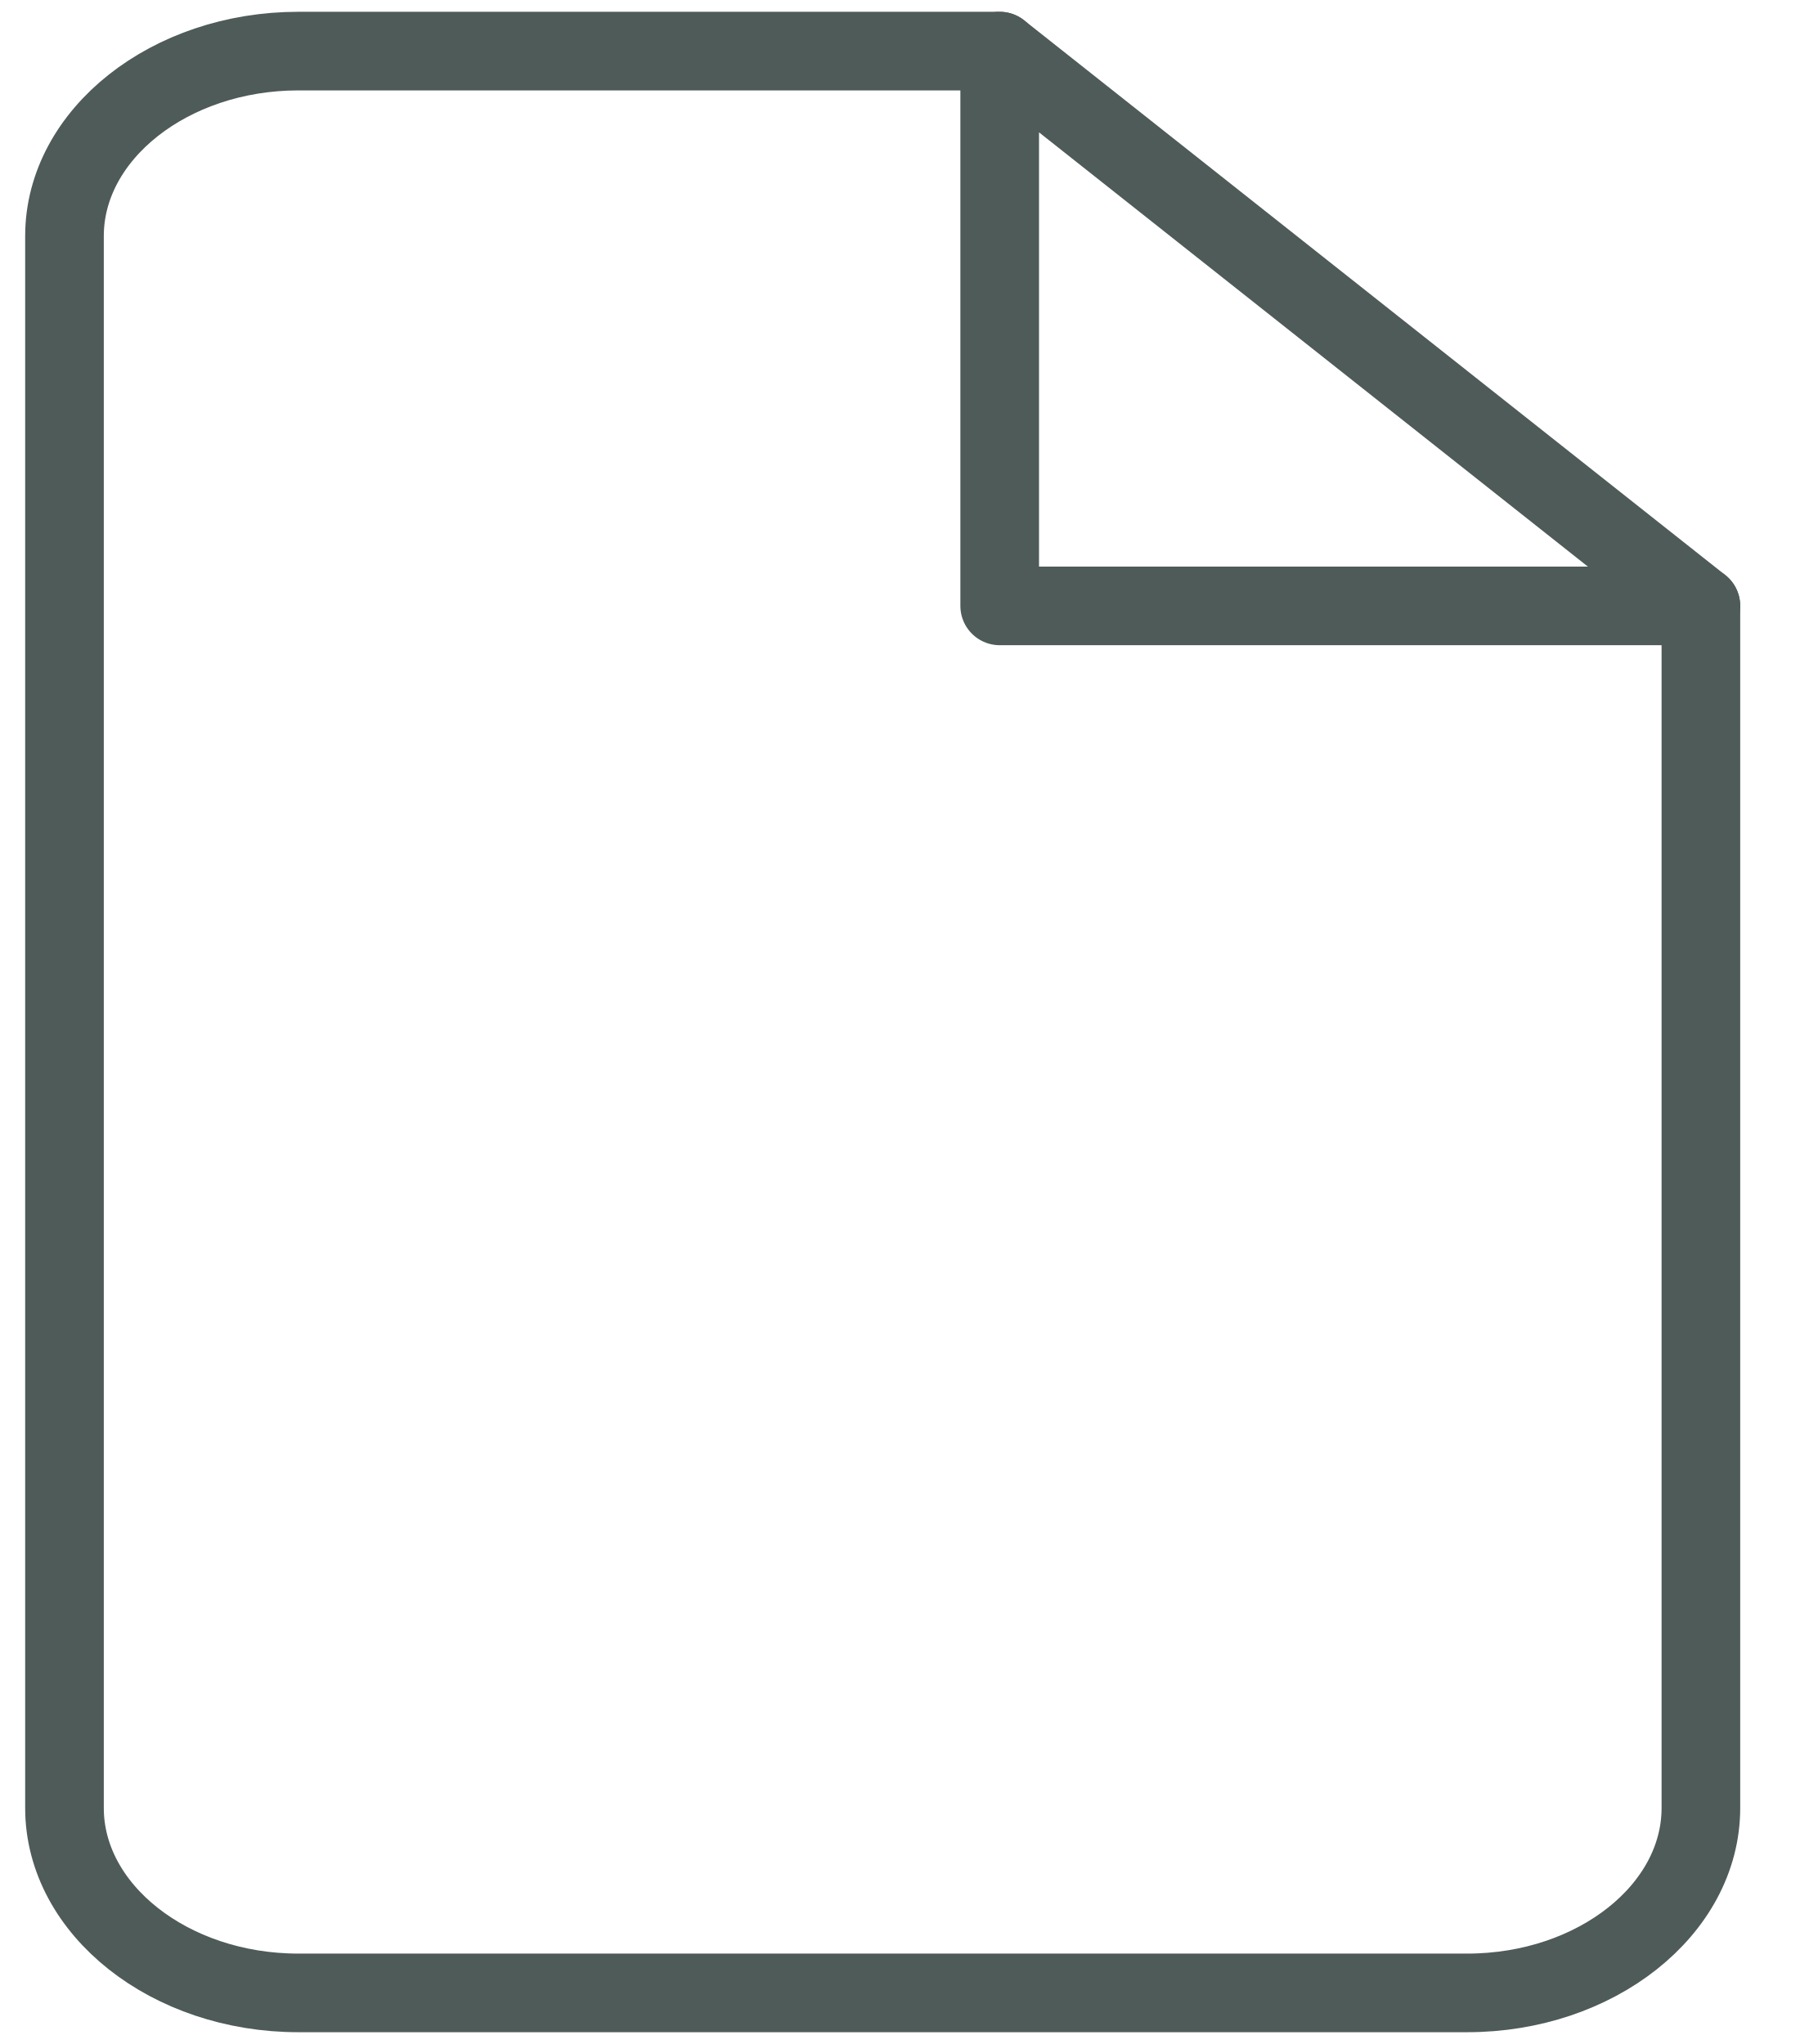
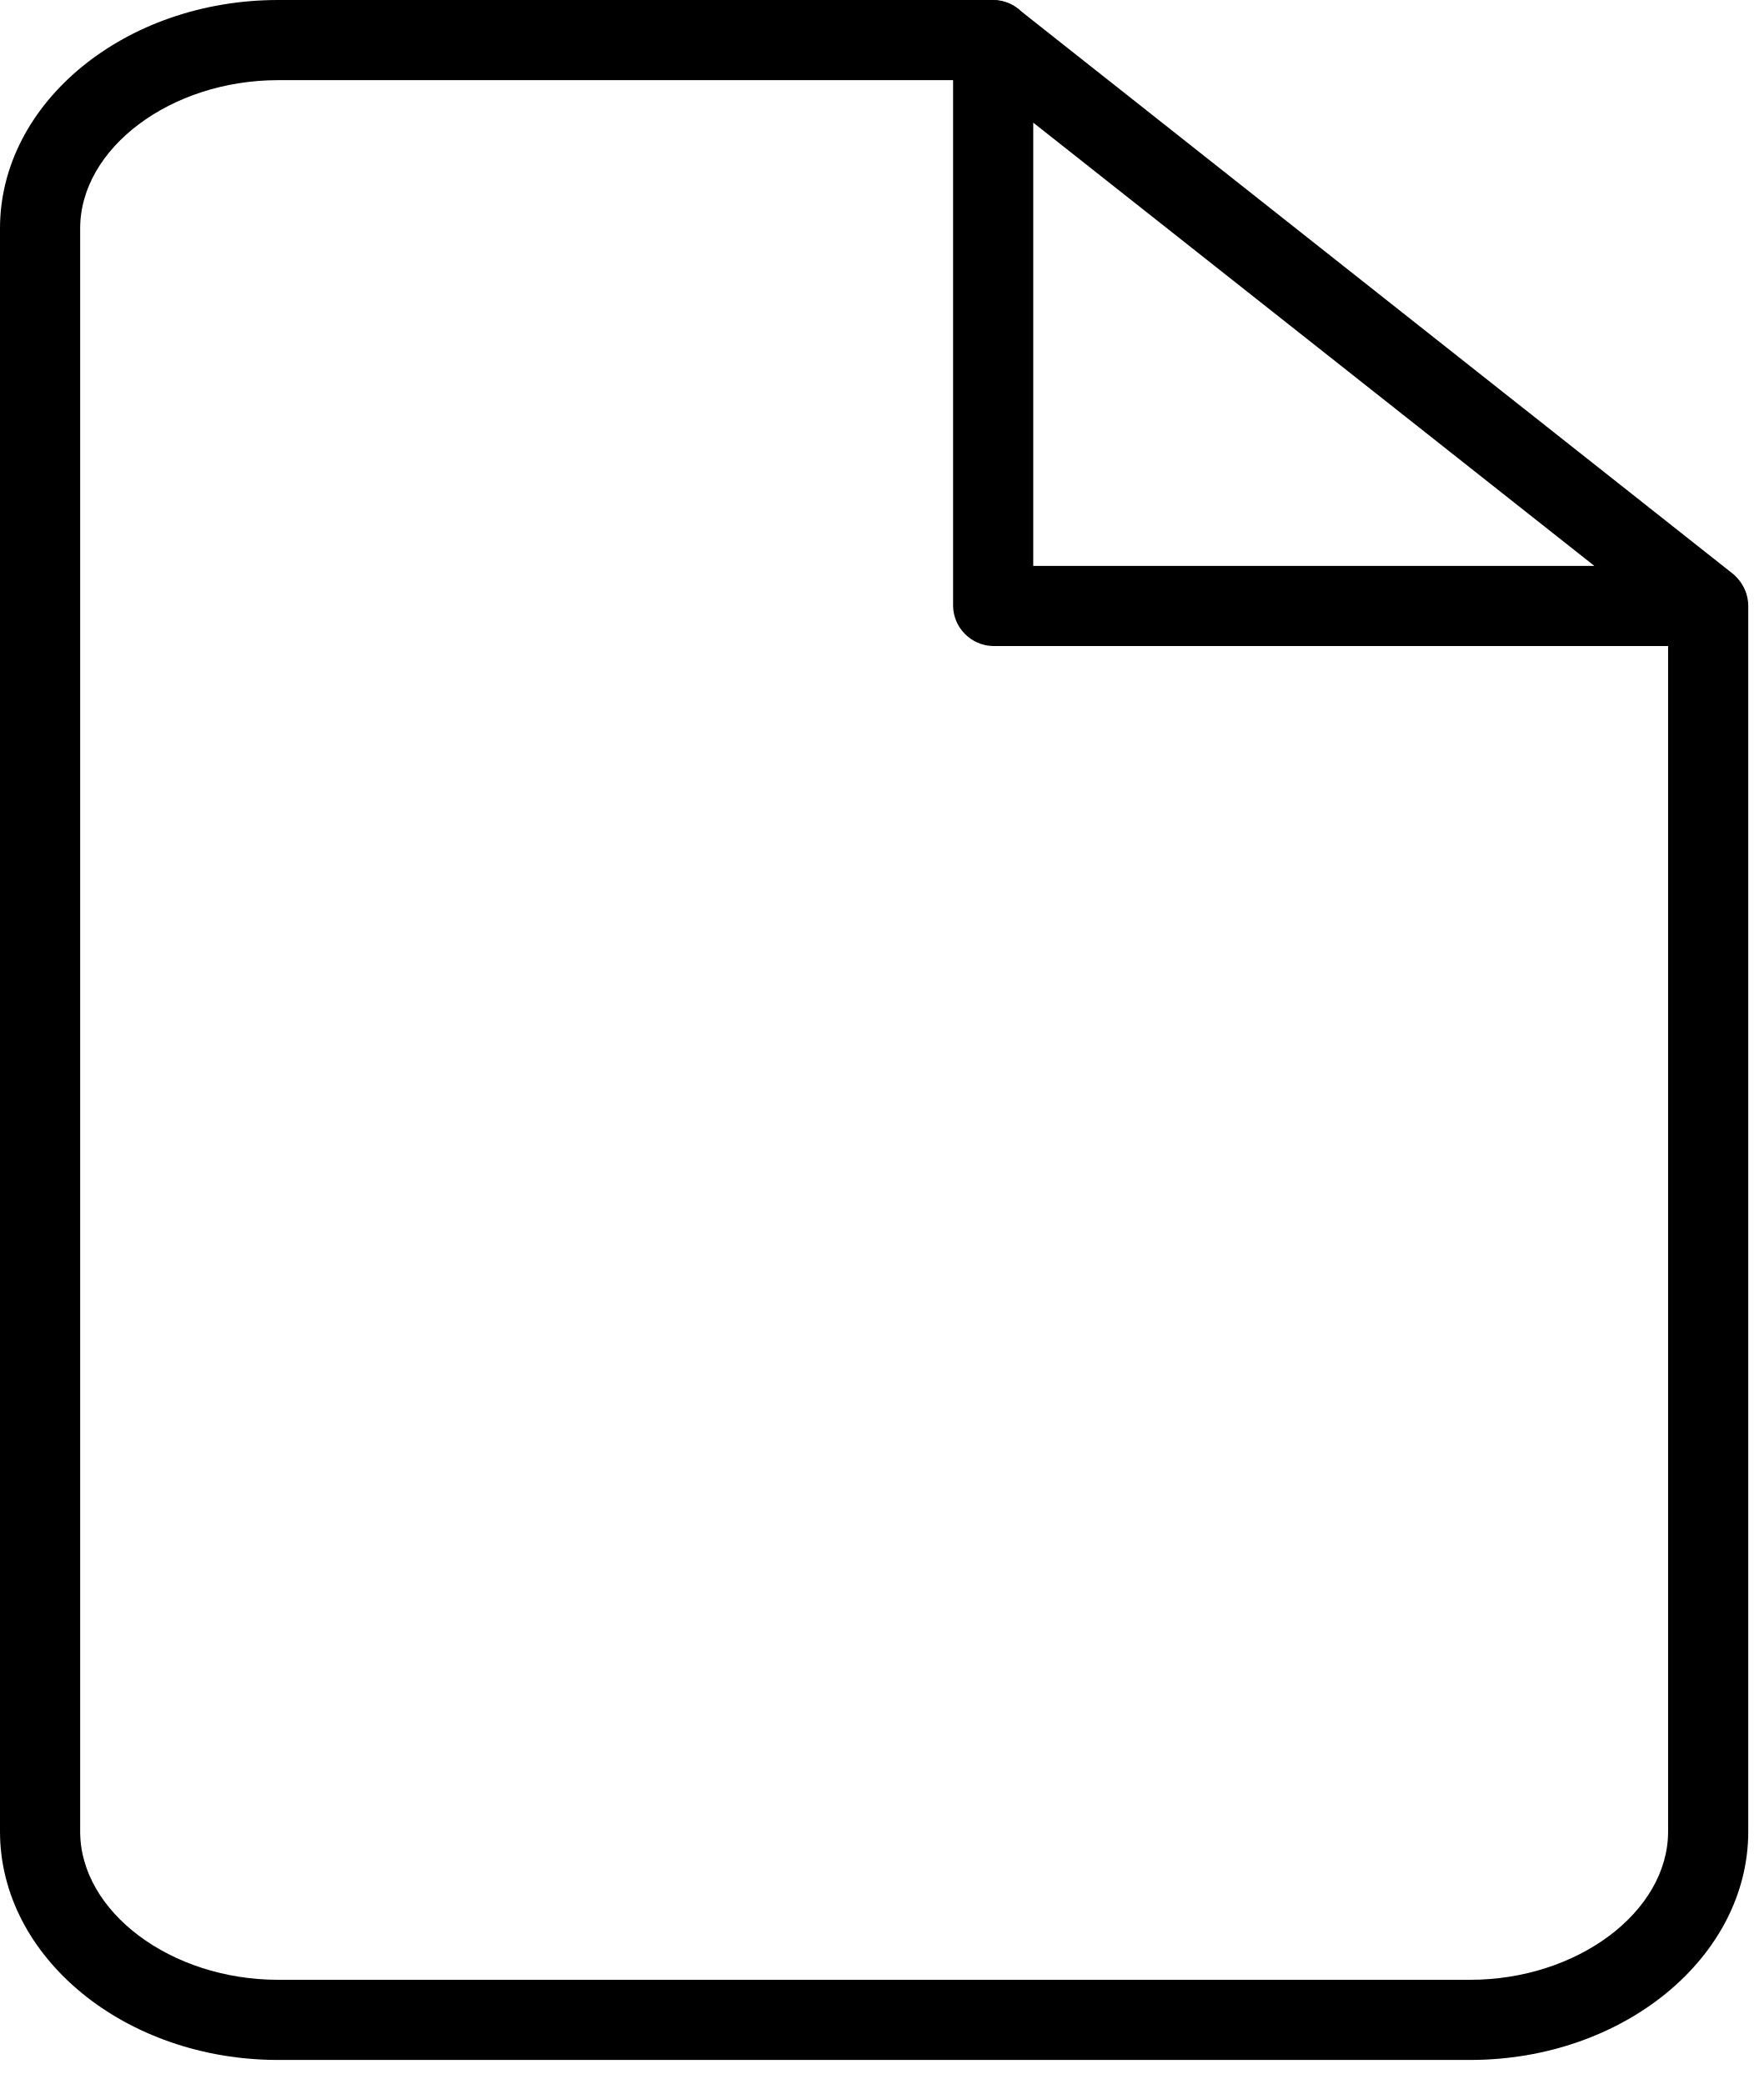
- <svg xmlns="http://www.w3.org/2000/svg" viewBox="0 0 23 26" version="1.1">
-   <g id="Page-1" stroke="none" stroke-width="1" fill="none" fill-rule="evenodd" stroke-linecap="round" stroke-linejoin="round">
-     <g id="04_01-Dashboard--Dej-Factu" transform="translate(-26, -476)" stroke="#4E5B59">
-       <g id="Nav-Bar" transform="translate(-8, -5)">
-         <g id="condition-com" transform="translate(34, 481)">
-           <g id="Icone/Foncé/Page">
-             <g id="Page-1">
-               <path d="M21.63,7.707 L21.63,22.998 C21.63,24.291 20.295,25.35 18.657,25.35 L3.794,25.35 C2.159,25.35 0.82,24.291 0.82,22.998 L0.82,3.003 C0.82,1.709 2.159,0.65 3.794,0.65 L12.713,0.65" id="Stroke-1" />
-               <polygon id="Stroke-3" points="12.713 7.707 21.63 7.707 12.713 0.65" />
-             </g>
-           </g>
+ <svg xmlns="http://www.w3.org/2000/svg" viewBox="0 0 22 26" version="1.1">
+   <g id="Page-1" stroke="none" stroke-width="1" fill-rule="evenodd">
+     <g id="iPhone-8" transform="translate(-187, -281)">
+       <g id="Icone/Foncé/Page" transform="translate(187, 281)">
+         <g id="Plan-de-travail-4">
+           <path d="M18.34,25.7 L3.47,25.7 C1.56,25.7 0,24.42 0,22.85 L0,2.85 C0,1.28 1.56,0 3.47,0 L12.39,0 C12.666,1.69088438e-17 12.89,0.224 12.89,0.5 C12.89,0.776 12.666,1 12.39,1 L3.47,1 C2.13,1 1,1.85 1,2.85 L1,22.85 C1,23.85 2.13,24.7 3.47,24.7 L18.34,24.7 C19.68,24.7 20.81,23.85 20.81,22.85 L20.81,7.56 C20.81,7.284 21.034,7.06 21.31,7.06 C21.586,7.06 21.81,7.284 21.81,7.56 L21.81,22.85 C21.81,24.42 20.25,25.7 18.34,25.7 Z" id="Path" fill-rule="nonzero" />
+           <path d="M21.31,8.06 L12.39,8.06 C12.116,8.055 11.895,7.834 11.89,7.56 L11.89,0.5 C11.89,0.309 11.998,0.134 12.17,0.05 C12.344,-0.031 12.549,-0.008 12.7,0.11 L21.62,7.16 C21.781,7.296 21.843,7.517 21.774,7.716 C21.705,7.916 21.521,8.052 21.31,8.06 L21.31,8.06 Z M12.89,7.06 L19.89,7.06 L12.89,1.53 L12.89,7.06 Z" id="Shape" fill-rule="nonzero" />
        </g>
      </g>
    </g>
  </g>
</svg>
